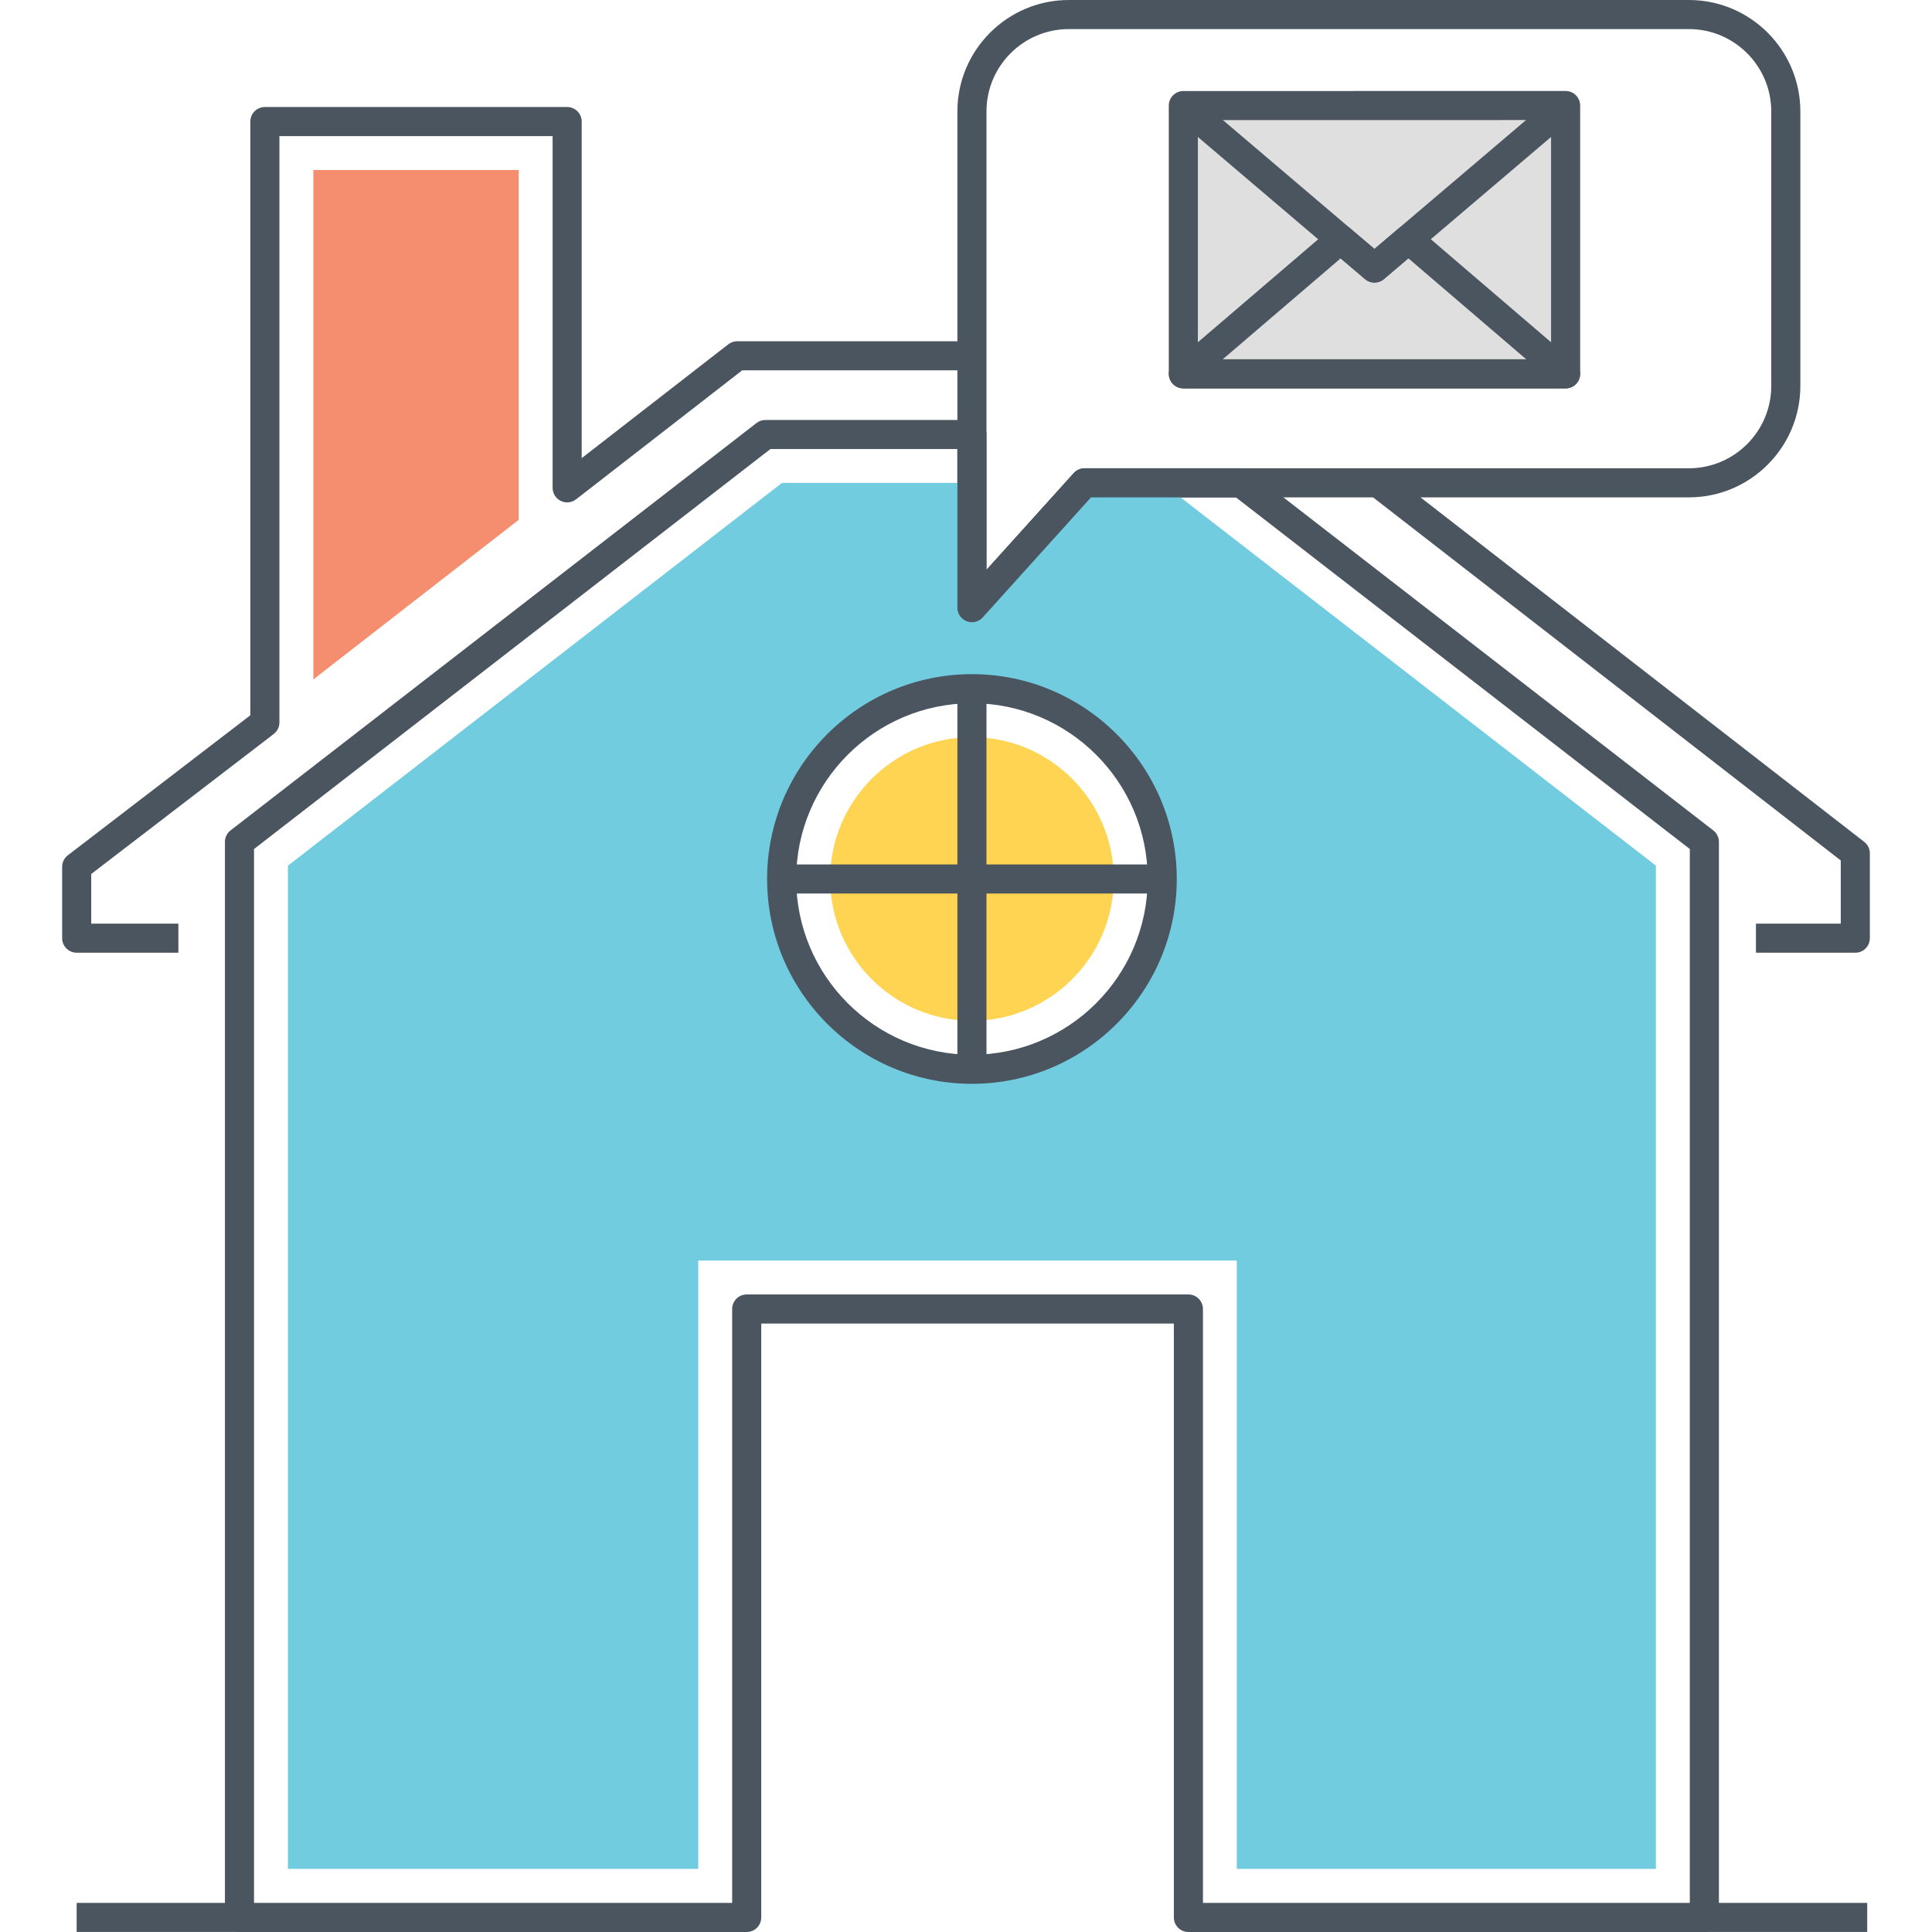
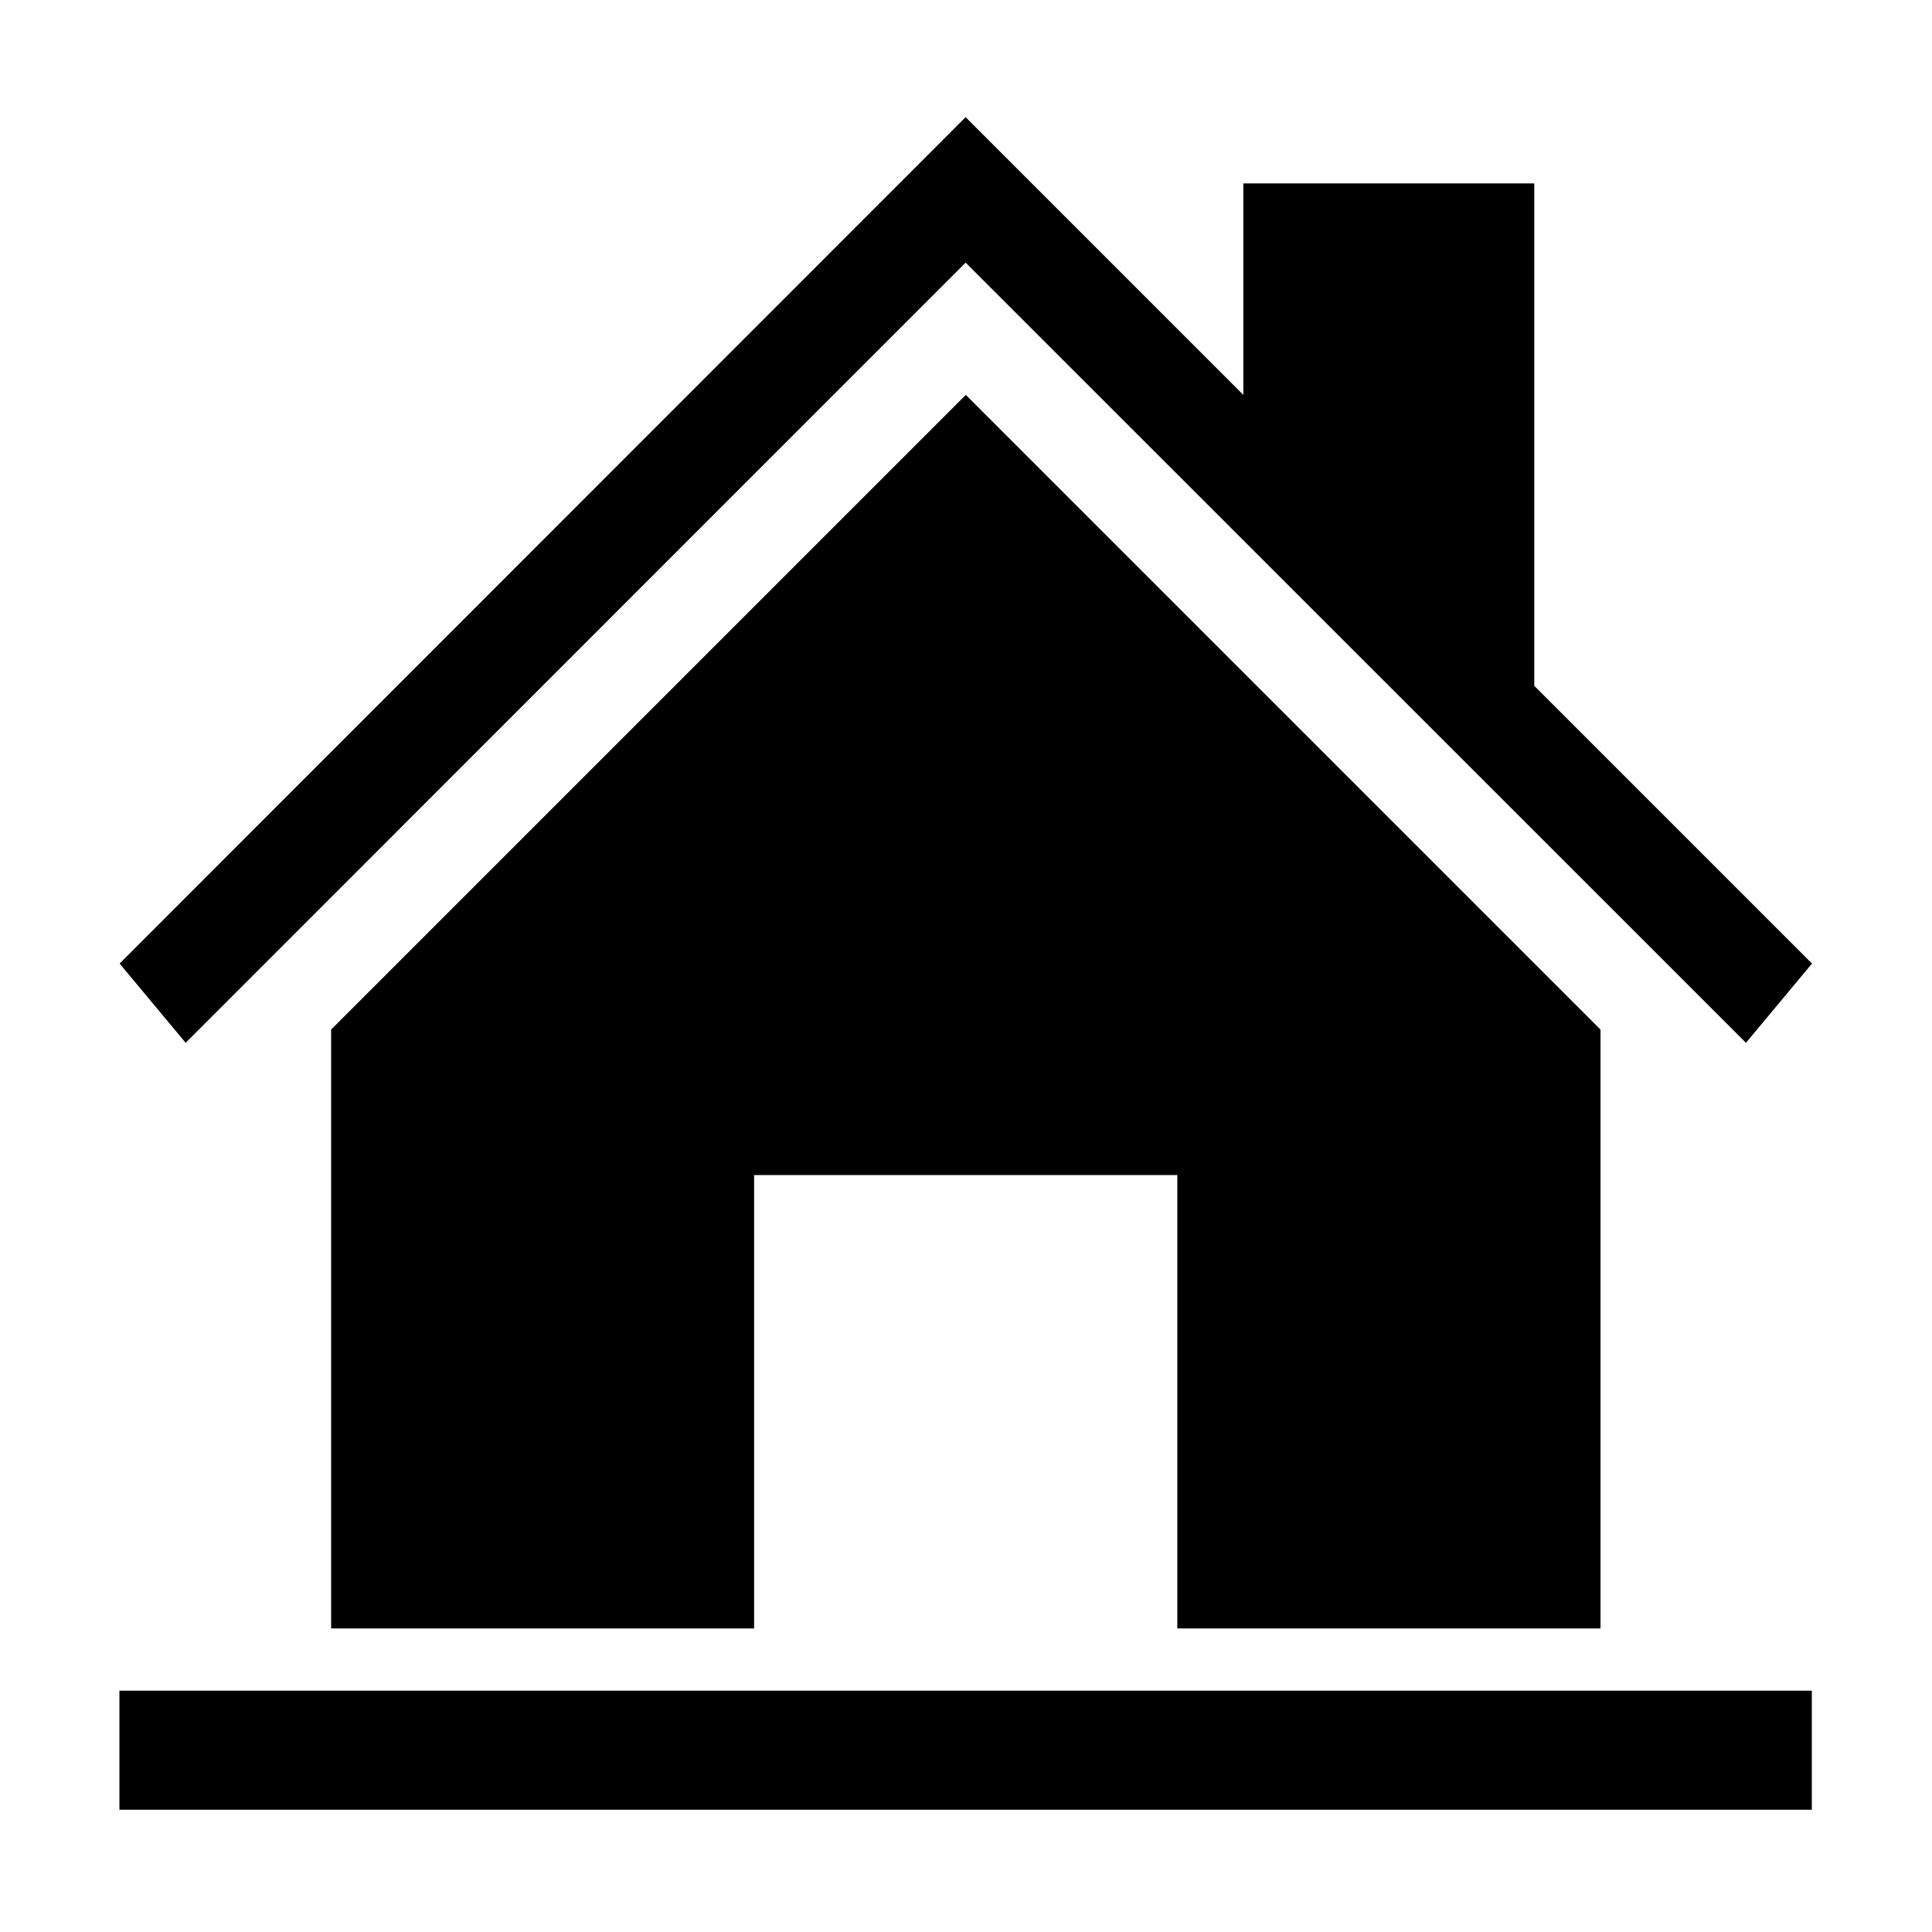
- <svg xmlns="http://www.w3.org/2000/svg" t="1685084726907" class="icon" viewBox="0 0 1024 1024" version="1.1" p-id="1141" width="200" height="200">
-   <path d="M829.802 55.924l0.002-0.002H627.198l0.046 0.04h-0.052v142.19h202.618V55.924z" fill="#DFDFDF" p-id="1142" />
-   <path d="M983.354 504.96h-52.67v-15.416h44.962v-33.48l-249.988-194.076 9.454-12.178L988.08 446.2c1.88 1.46 2.98 3.708 2.98 6.09v44.962a7.704 7.704 0 0 1-7.706 7.708zM94.548 504.96H40.646a7.706 7.706 0 0 1-7.708-7.708v-37.818c0-2.396 1.114-4.656 3.016-6.114l96.724-74.2V64.436a7.706 7.706 0 0 1 7.708-7.708h160.216a7.706 7.706 0 0 1 7.708 7.708v178.39l77.694-60.33a7.696 7.696 0 0 1 4.728-1.62h124.402v15.416h-121.76l-88.044 68.366a7.706 7.706 0 0 1-12.434-6.086V72.144H148.092V382.92a7.702 7.702 0 0 1-3.016 6.114l-96.724 74.2v26.31h46.194v15.416z" fill="#4A555F" p-id="1143" />
-   <path d="M274.912 275.534V90.108H166.076v270z" fill="#F58E6F" p-id="1144" />
-   <path d="M903.348 1024H629.876a7.706 7.706 0 0 1-7.708-7.708V701.506H403.474v314.786a7.706 7.706 0 0 1-7.708 7.708H126.922a7.706 7.706 0 0 1-7.708-7.708V446.226c0-2.384 1.104-4.634 2.988-6.094l278.764-215.92a7.706 7.706 0 0 1 4.72-1.614h109.448a7.706 7.706 0 0 1 7.708 7.708v71.724l46.226-51.244a7.896 7.896 0 0 1 5.776-2.596h82.834a7.7 7.7 0 0 1 4.72 1.616l245.672 190.328a7.704 7.704 0 0 1 2.988 6.092v570.066a7.71 7.71 0 0 1-7.71 7.708z m-265.764-15.416H895.64v-558.58l-240.6-186.398h-76.8l-57.384 63.64a7.708 7.708 0 0 1-13.43-5.164v-84.068h-99.104L134.63 450.004v558.58H388.06V693.8a7.706 7.706 0 0 1 7.708-7.708h234.11a7.706 7.706 0 0 1 7.708 7.708v314.784z" fill="#4A555F" p-id="1145" />
-   <path d="M515.146 566.746c-55.702 0-100.868-45.168-100.868-100.868 0-55.704 45.168-100.87 100.868-100.87 55.702 0 100.868 45.168 100.868 100.87 0 55.7-45.166 100.868-100.868 100.868z m100.652-310.798h-41.006l-59.658 66.132v-66.132h-100.664L152.614 458.816v531.732h217.46v-322.44h285.444v322.44h222.138V458.816L615.798 255.948z" fill="#71CCE0" p-id="1146" />
-   <path d="M515.148 574.448c-59.866 0-108.568-48.702-108.568-108.568 0-59.862 48.702-108.566 108.568-108.566 59.862 0 108.566 48.702 108.566 108.566 0 59.864-48.702 108.568-108.566 108.568z m0-201.72c-51.364 0-93.152 41.788-93.152 93.15 0 51.364 41.788 93.152 93.152 93.152 51.362 0 93.15-41.788 93.15-93.152 0.002-51.362-41.786-93.15-93.15-93.15z" fill="#4A555F" p-id="1147" />
-   <path d="M515.148 541.046c-41.444 0-75.166-33.72-75.166-75.166 0-41.448 33.722-75.166 75.166-75.166s75.166 33.718 75.166 75.166c-0.002 41.446-33.722 75.166-75.166 75.166z" fill="#FFD452" p-id="1148" />
-   <path d="M507.442 365.022h15.416V566.74h-15.416z" fill="#4A555F" p-id="1149" />
-   <path d="M414.288 458.172h201.718v15.416H414.288zM40.628 1008.566h86.314v15.416H40.628zM903.354 1008.566h86.314v15.416h-86.314zM515.144 329.786a7.71 7.71 0 0 1-7.704-7.708V59.068C507.438 26.498 533.936 0 566.506 0h328.646c32.57 0 59.068 26.498 59.068 59.068v145.474c0 32.57-26.498 59.068-59.068 59.068H578.256l-57.386 63.632a7.708 7.708 0 0 1-5.726 2.544zM566.506 15.416c-24.07 0-43.652 19.582-43.652 43.652v242.956l46.252-51.284a7.706 7.706 0 0 1 5.724-2.546h320.322c24.07 0 43.652-19.582 43.652-43.652V59.068c0-24.07-19.582-43.652-43.652-43.652H566.506z" fill="#4A555F" p-id="1150" />
-   <path d="M829.812 205.86H627.194a7.706 7.706 0 0 1-7.708-7.708V55.962a7.708 7.708 0 0 1 7.706-7.708l202.58-0.038c2.044 0 4.024 0.81 5.472 2.258a7.72 7.72 0 0 1 2.276 5.45v142.23a7.708 7.708 0 0 1-7.708 7.706z m-194.91-15.414h187.202V63.634l-187.202 0.032v126.78z" fill="#4A555F" p-id="1151" />
-   <path d="M728.482 149.782a7.684 7.684 0 0 1-4.992-1.836l-101.284-86.152 9.986-11.742 96.292 81.904 96.33-81.904 9.986 11.742-101.322 86.152a7.71 7.71 0 0 1-4.996 1.836z" fill="#4A555F" p-id="1152" />
-   <path d="M829.804 205.856H627.202a7.712 7.712 0 0 1-5.014-13.564l83.34-71.336a7.712 7.712 0 0 1 10.004-0.018l12.966 11.014 12.976-11.052a7.704 7.704 0 0 1 10.012 0.016l83.33 71.38a7.704 7.704 0 0 1-5.012 13.56zM648.06 190.44h160.896l-62.498-53.536-12.956 11.034a7.708 7.708 0 0 1-9.988 0.006l-12.954-11.004-62.5 53.5z" fill="#4A555F" p-id="1153" />
+ <svg xmlns="http://www.w3.org/2000/svg" t="1687153943651" class="icon" viewBox="0 0 1024 1024" version="1.1" p-id="2335" width="200" height="200">
+   <path d="M63.3 959.2v-63.1h897v63.1h-897z m112.2-96.1V545.7l336.4-336.4 336.4 336.4v317.4H624V622.8H399.7v240.3H175.5z m336.3-723.9L98.4 552.7l-35-42L511.8 62.1 659 209.3V97.2h154.2v266.3l147.2 147.2-35 42-413.6-413.5z" p-id="2336" />
</svg>
